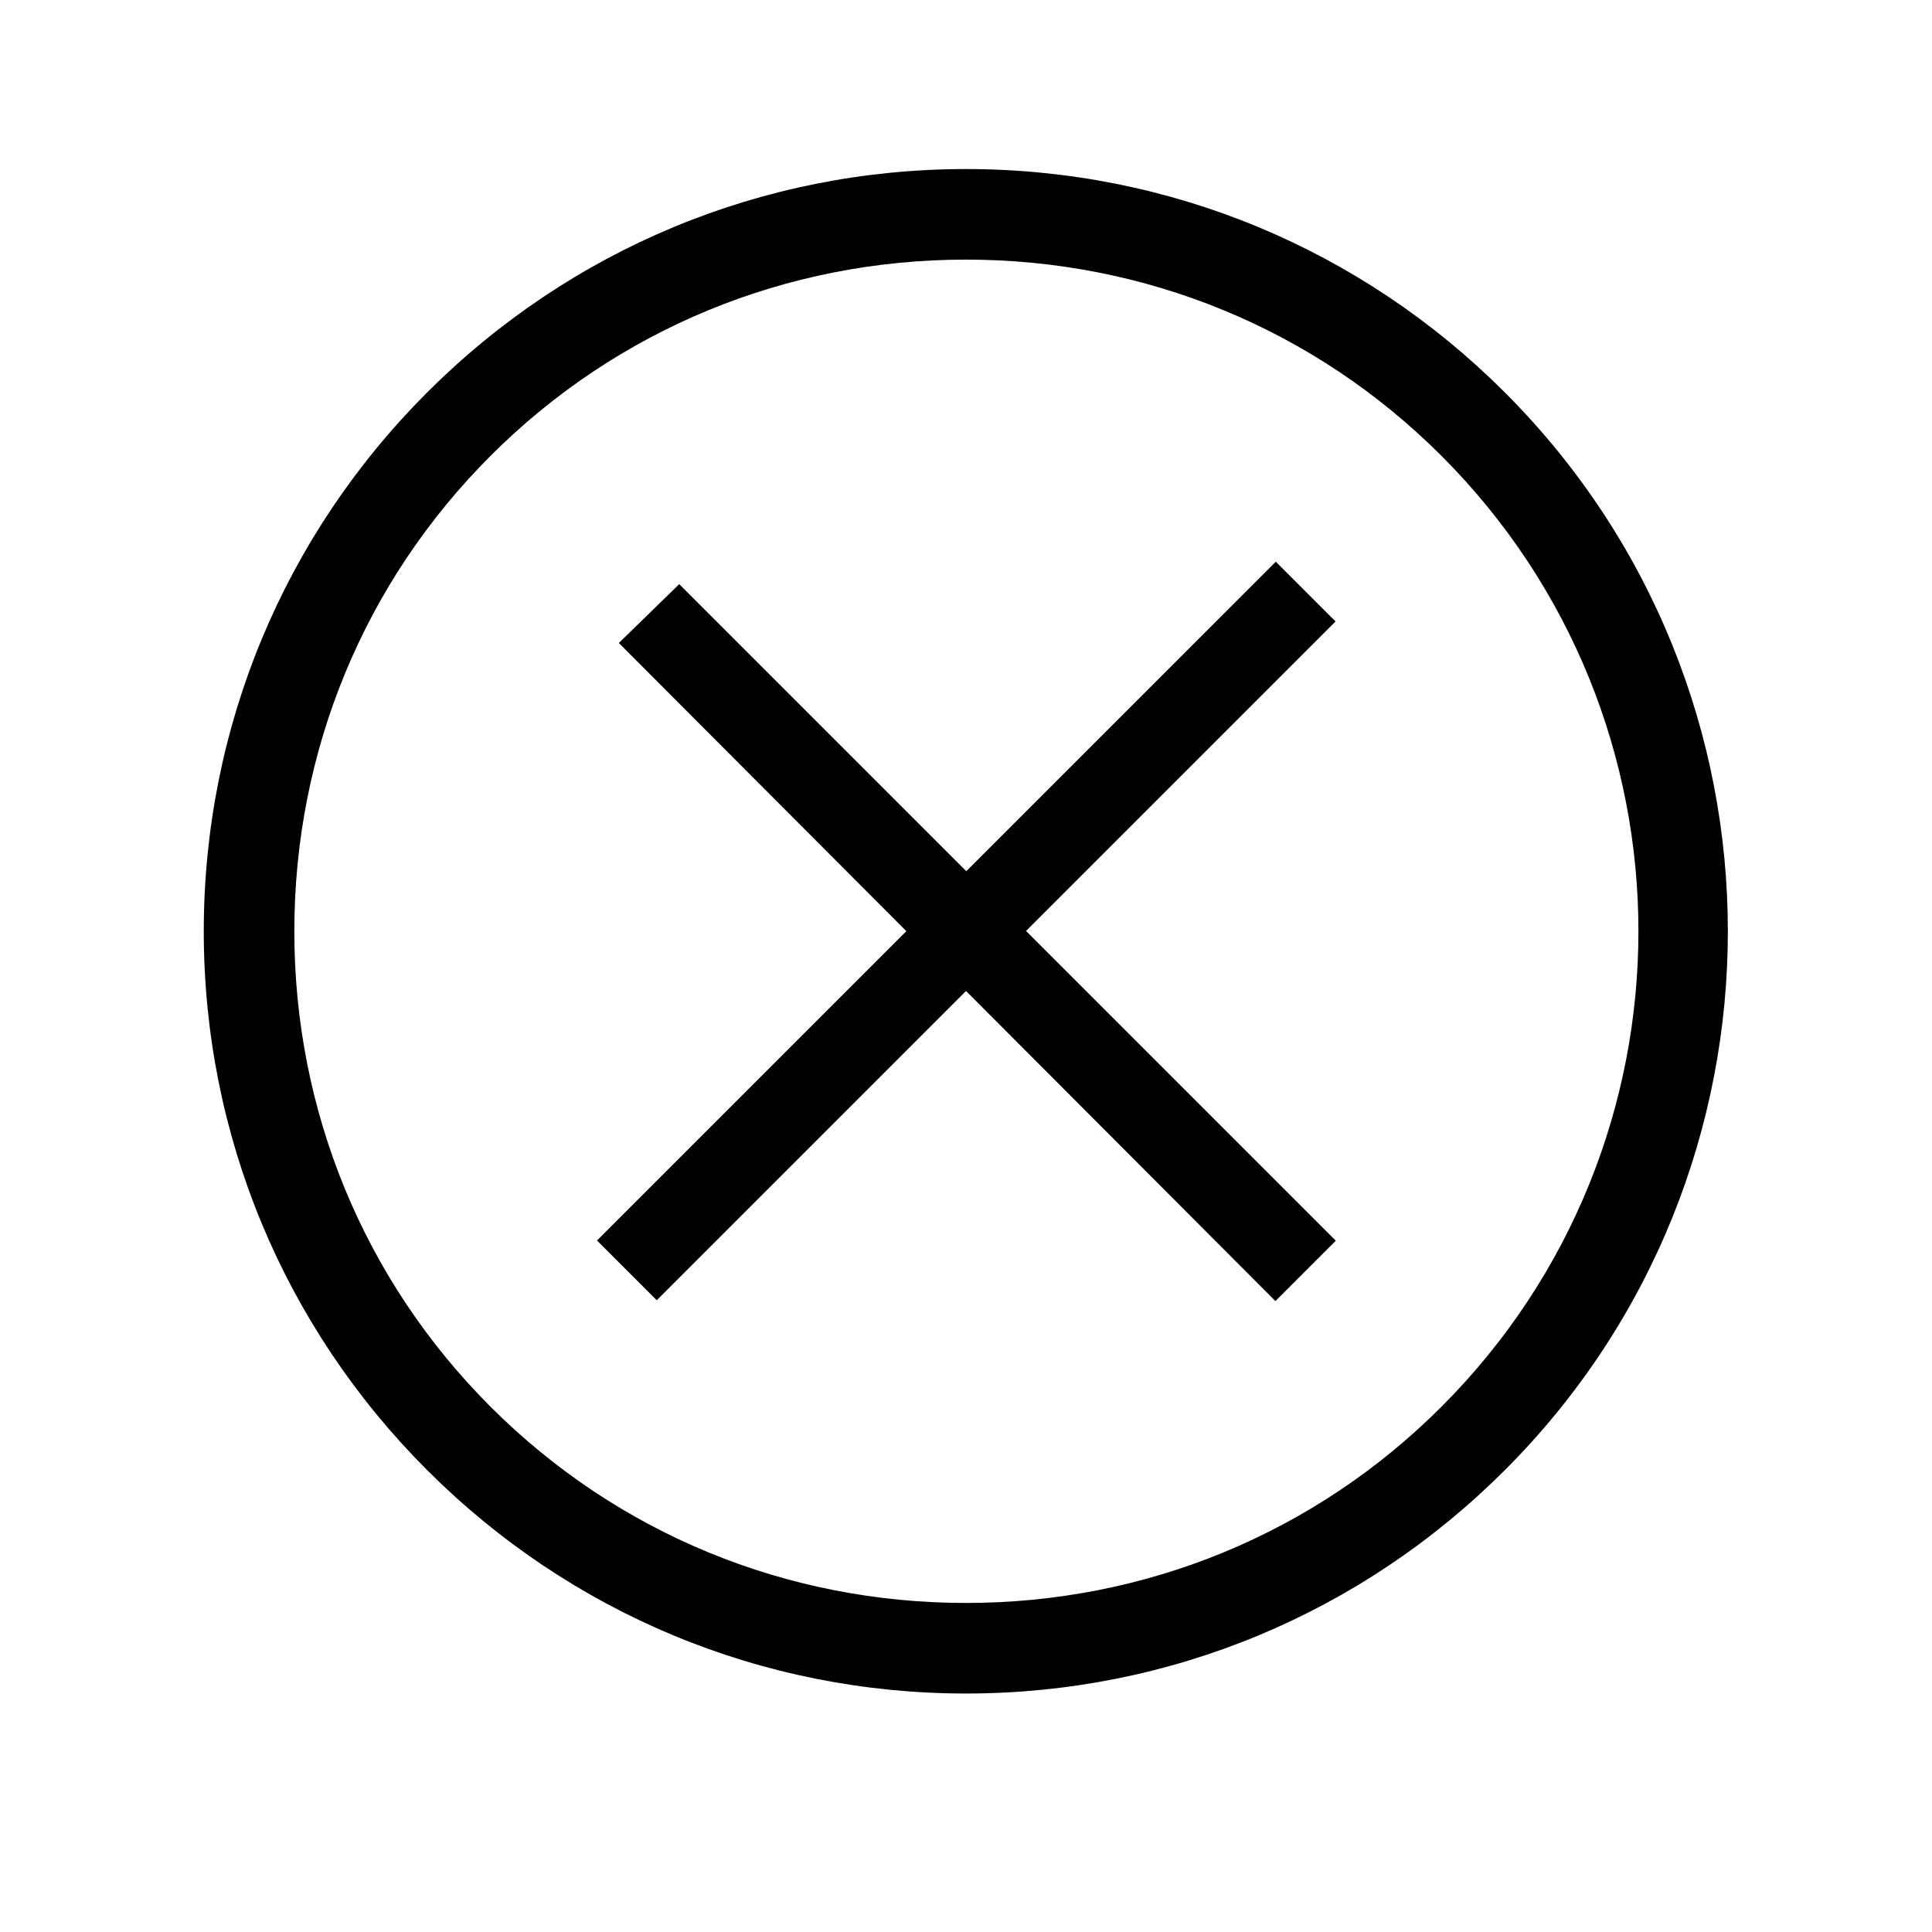
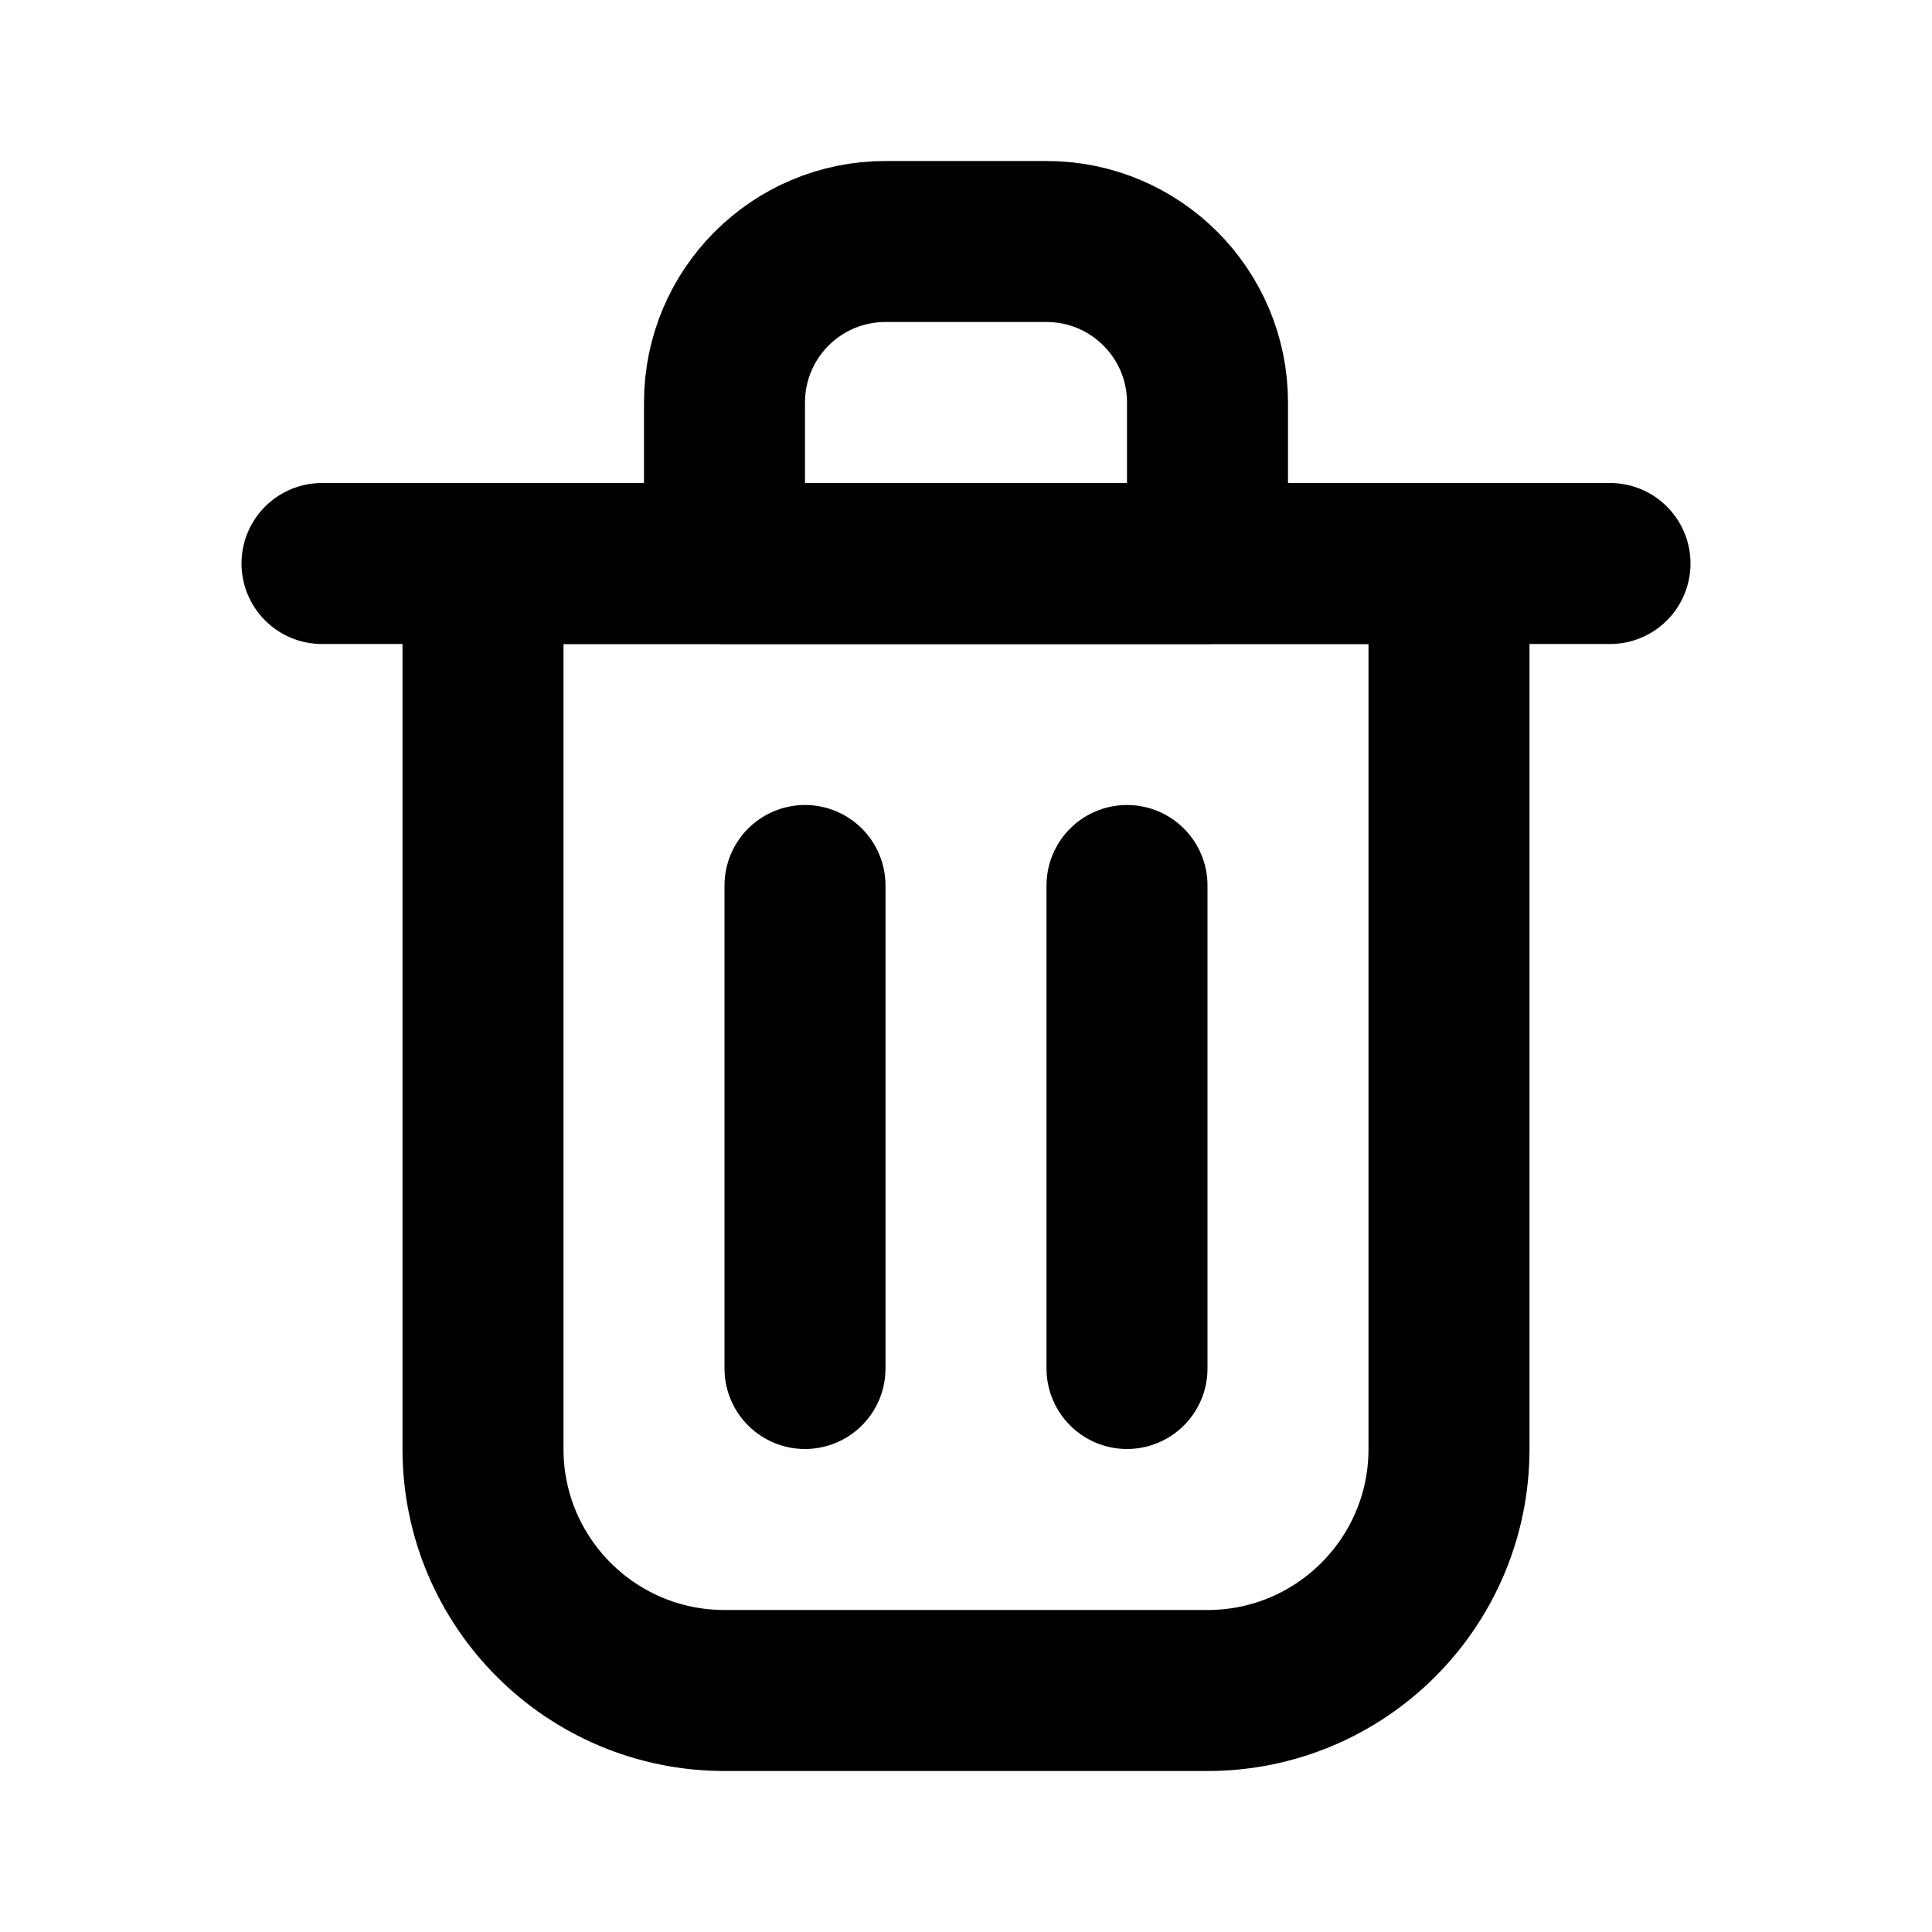
- <svg xmlns="http://www.w3.org/2000/svg" viewBox="0 0 1024 1024" fill="#000000" class="icon" version="1.1">
+ <svg xmlns="http://www.w3.org/2000/svg" viewBox="0 0 24 24" fill="none">
  <g id="SVGRepo_bgCarrier" stroke-width="0" />
  <g id="SVGRepo_tracerCarrier" stroke-linecap="round" stroke-linejoin="round" />
  <g id="SVGRepo_iconCarrier">
-     <path d="M512 897.6c-108 0-209.6-42.4-285.6-118.4-76-76-118.4-177.6-118.4-285.6 0-108 42.4-209.6 118.4-285.6 76-76 177.6-118.4 285.6-118.4 108 0 209.6 42.4 285.6 118.4 157.6 157.6 157.6 413.6 0 571.2-76 76-177.6 118.4-285.6 118.4z m0-760c-95.2 0-184.8 36.8-252 104-67.2 67.2-104 156.8-104 252s36.8 184.8 104 252c67.2 67.2 156.8 104 252 104 95.2 0 184.8-36.8 252-104 139.2-139.2 139.2-364.8 0-504-67.2-67.2-156.8-104-252-104z" fill="" />
-     <path d="M707.872 329.392L348.096 689.16l-31.68-31.68 359.776-359.768z" fill="" />
-     <path d="M328 340.8l32-31.2 348 348-32 32z" fill="" />
+     <path d="M10 11V17" stroke="#000000" stroke-width="2" stroke-linecap="round" stroke-linejoin="round" />
+     <path d="M14 11V17" stroke="#000000" stroke-width="2" stroke-linecap="round" stroke-linejoin="round" />
+     <path d="M4 7H20" stroke="#000000" stroke-width="2" stroke-linecap="round" stroke-linejoin="round" />
+     <path d="M6 7H12H18V18C18 19.657 16.657 21 15 21H9C7.343 21 6 19.657 6 18V7Z" stroke="#000000" stroke-width="2" stroke-linecap="round" stroke-linejoin="round" />
+     <path d="M9 5C9 3.895 9.895 3 11 3H13C14.105 3 15 3.895 15 5V7H9V5Z" stroke="#000000" stroke-width="2" stroke-linecap="round" stroke-linejoin="round" />
  </g>
</svg>
